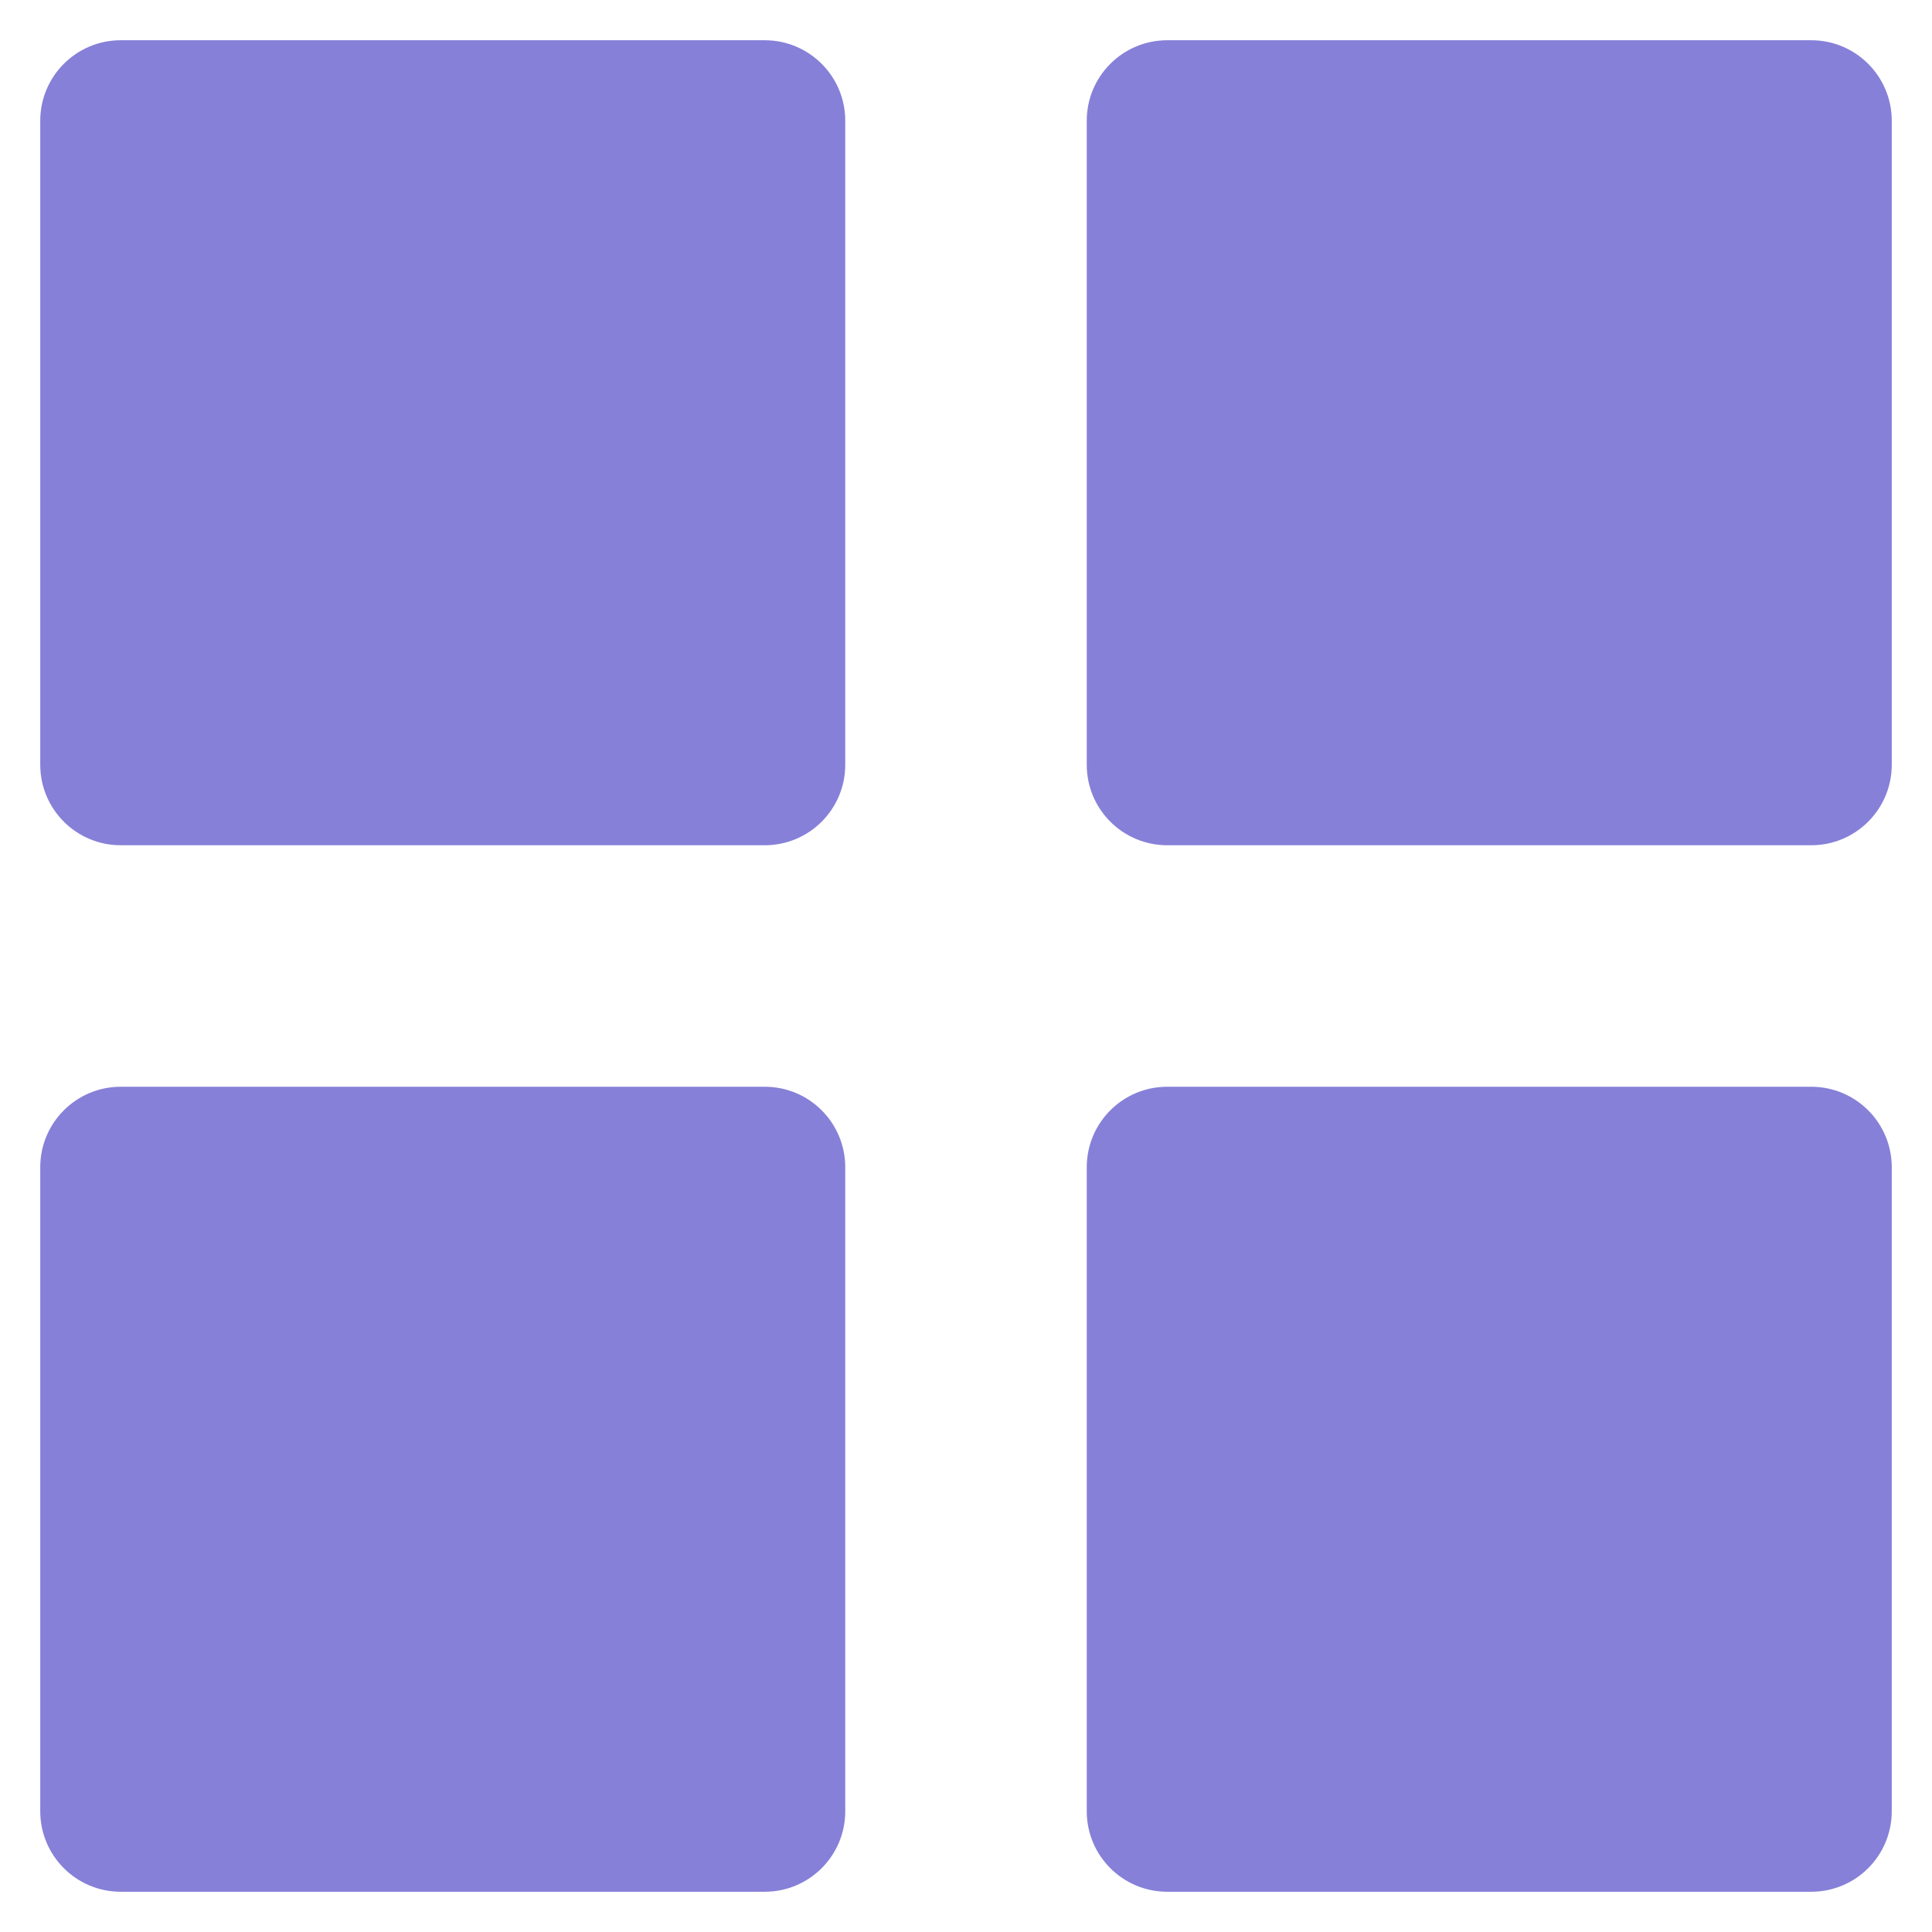
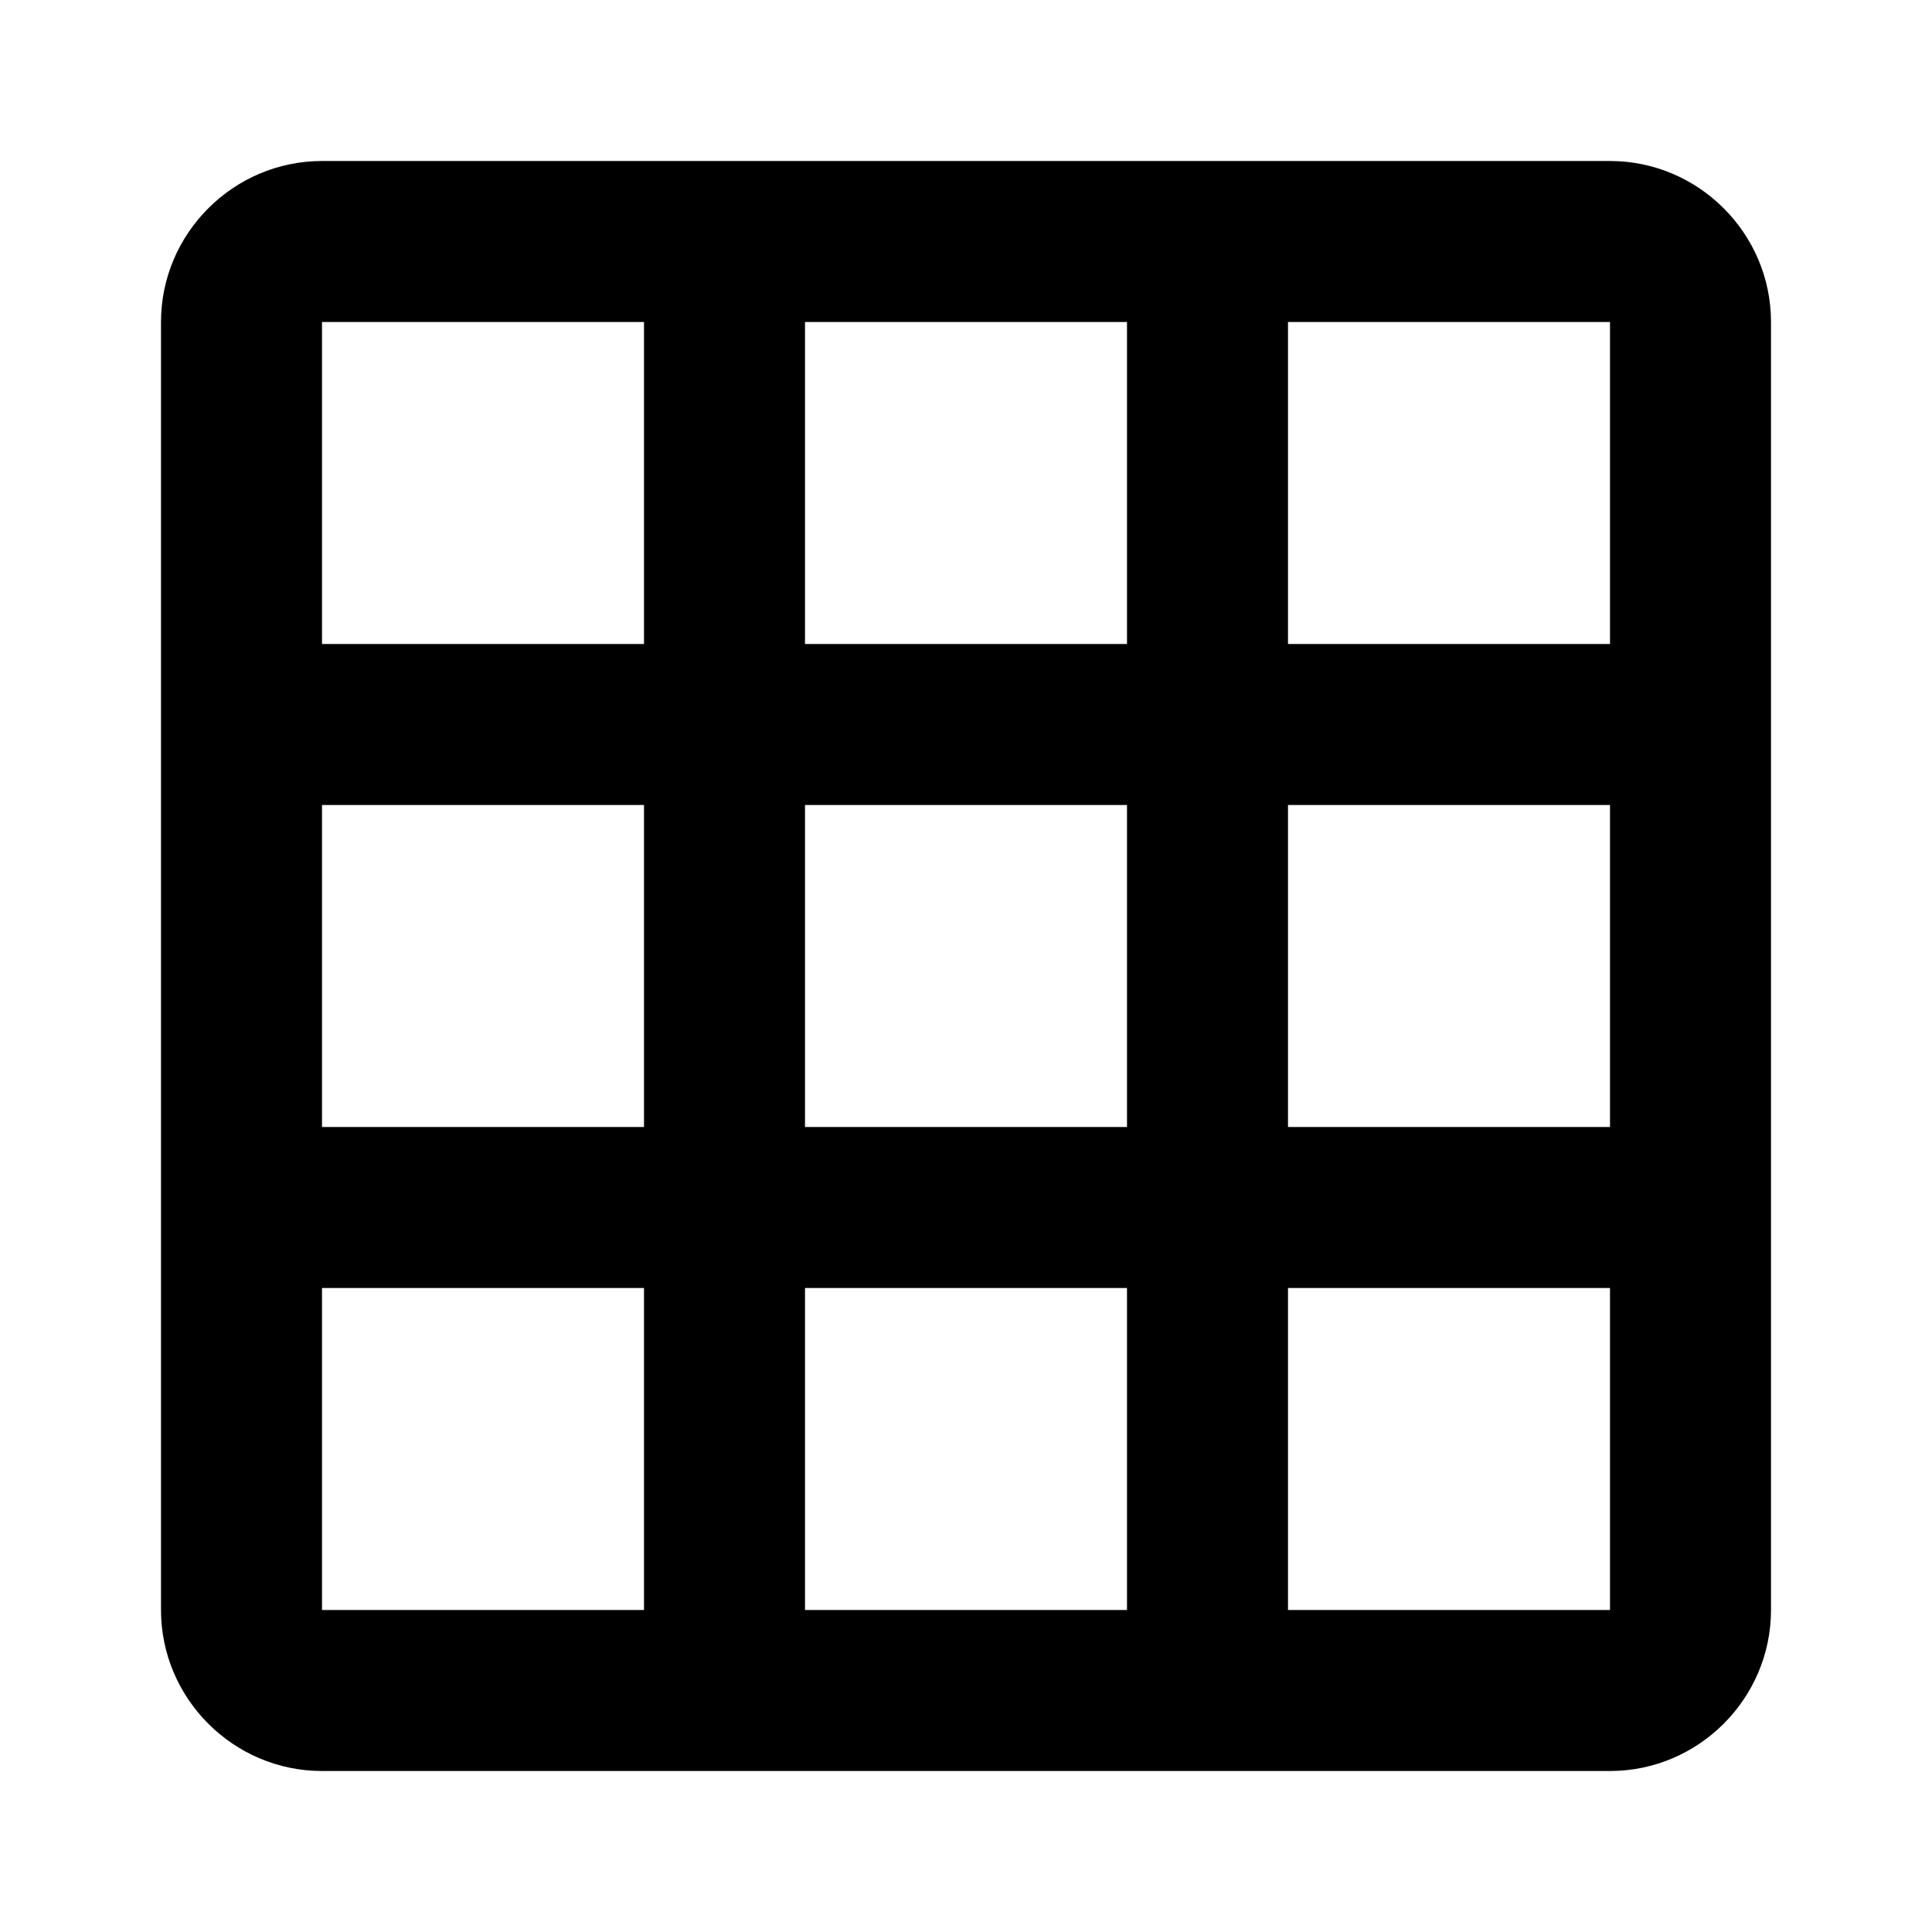
- <svg xmlns="http://www.w3.org/2000/svg" version="1.1" x="0px" y="0px" viewBox="0 0 48 48" xml:space="preserve" width="48" height="48">
-   <g class="nc-icon-wrapper">
-     <path fill="#8680D8" d="M19,1H3C1.895,1,1,1.895,1,3v16c0,1.105,0.895,2,2,2h16c1.105,0,2-0.895,2-2V3 C21,1.895,20.105,1,19,1z" />
-     <path fill="#8680D8" d="M45,1H29c-1.105,0-2,0.895-2,2v16c0,1.105,0.895,2,2,2h16c1.105,0,2-0.895,2-2V3 C47,1.895,46.105,1,45,1z" />
-     <path fill="#8680D8" d="M19,27H3c-1.105,0-2,0.895-2,2v16c0,1.105,0.895,2,2,2h16c1.105,0,2-0.895,2-2V29 C21,27.895,20.105,27,19,27z" />
-     <path fill="#8680D8" d="M45,27H29c-1.105,0-2,0.895-2,2v16c0,1.105,0.895,2,2,2h16c1.105,0,2-0.895,2-2V29 C47,27.895,46.105,27,45,27z" />
-   </g>
+ <svg xmlns="http://www.w3.org/2000/svg" height="48px" viewBox="0 0 24 24" width="48px" fill="#000000">
+   <path d="M0 0h24v24H0z" fill="none" />
+   <path d="M20 2H4c-1.1 0-2 .9-2 2v16c0 1.1.9 2 2 2h16c1.1 0 2-.9 2-2V4c0-1.1-.9-2-2-2zM8 20H4v-4h4v4zm0-6H4v-4h4v4zm0-6H4V4h4v4zm6 12h-4v-4h4v4zm0-6h-4v-4h4v4zm0-6h-4V4h4v4zm6 12h-4v-4h4v4zm0-6h-4v-4h4v4zm0-6h-4V4h4v4z" />
</svg>
